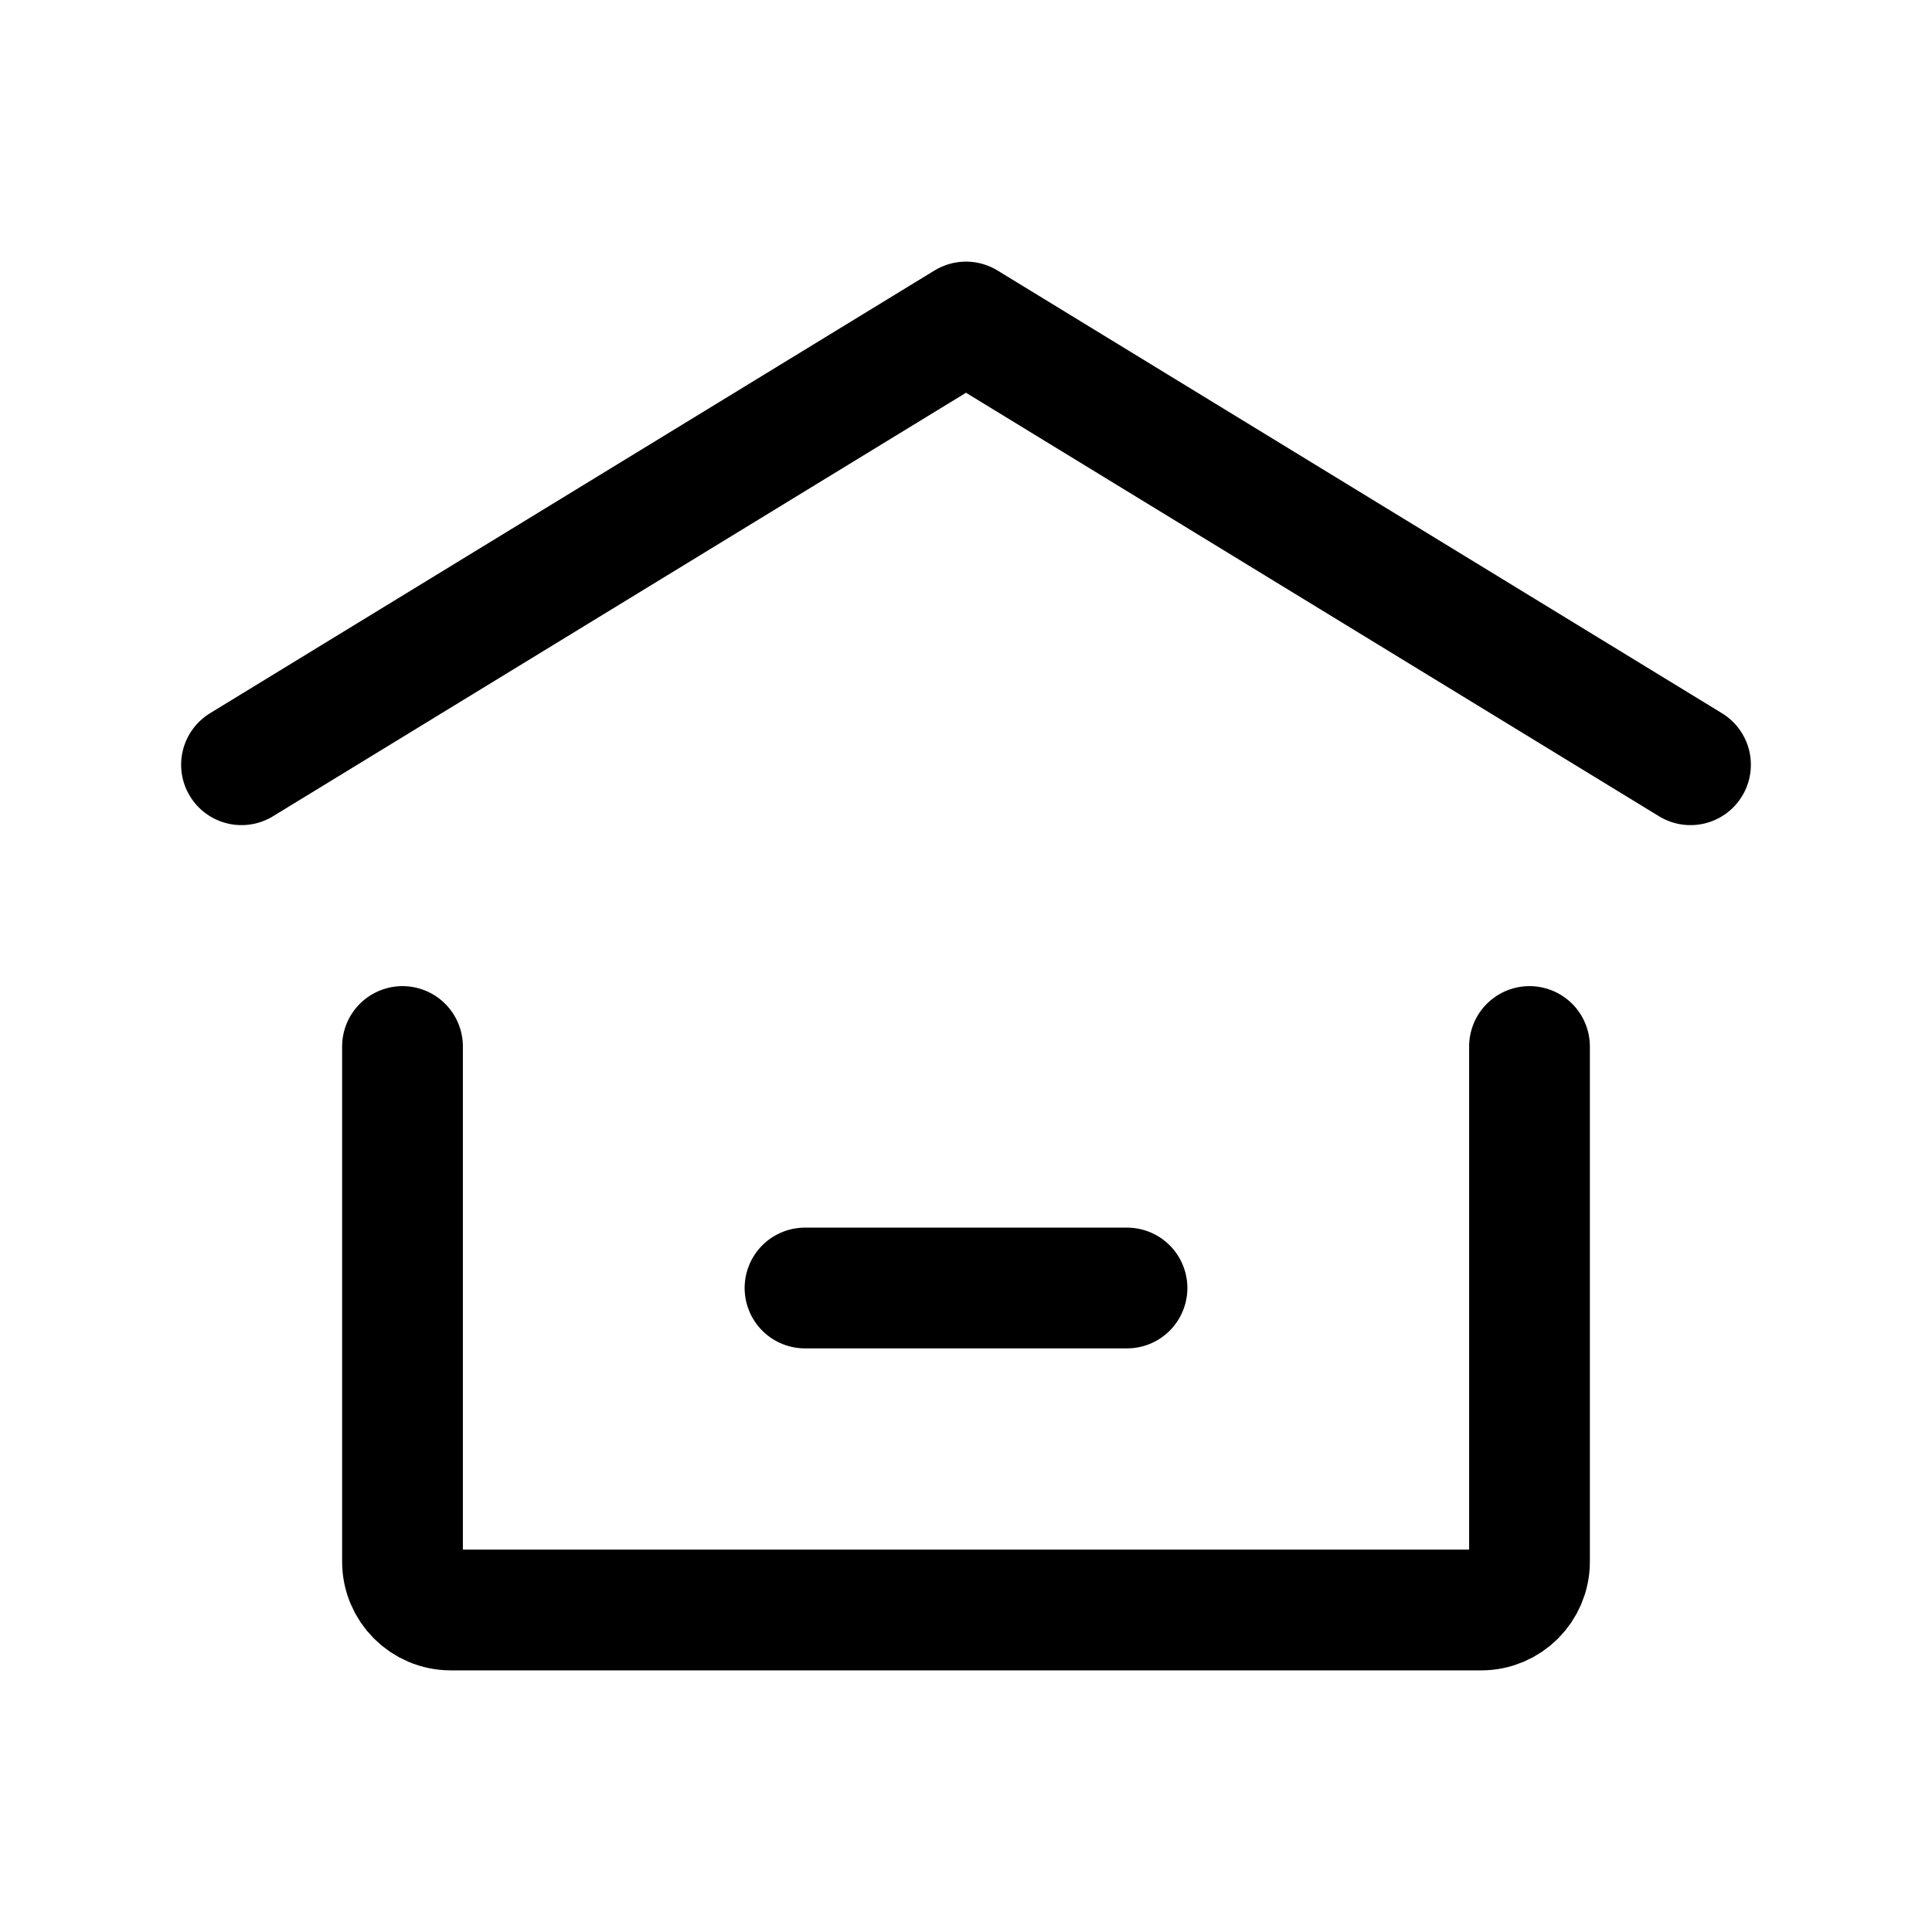
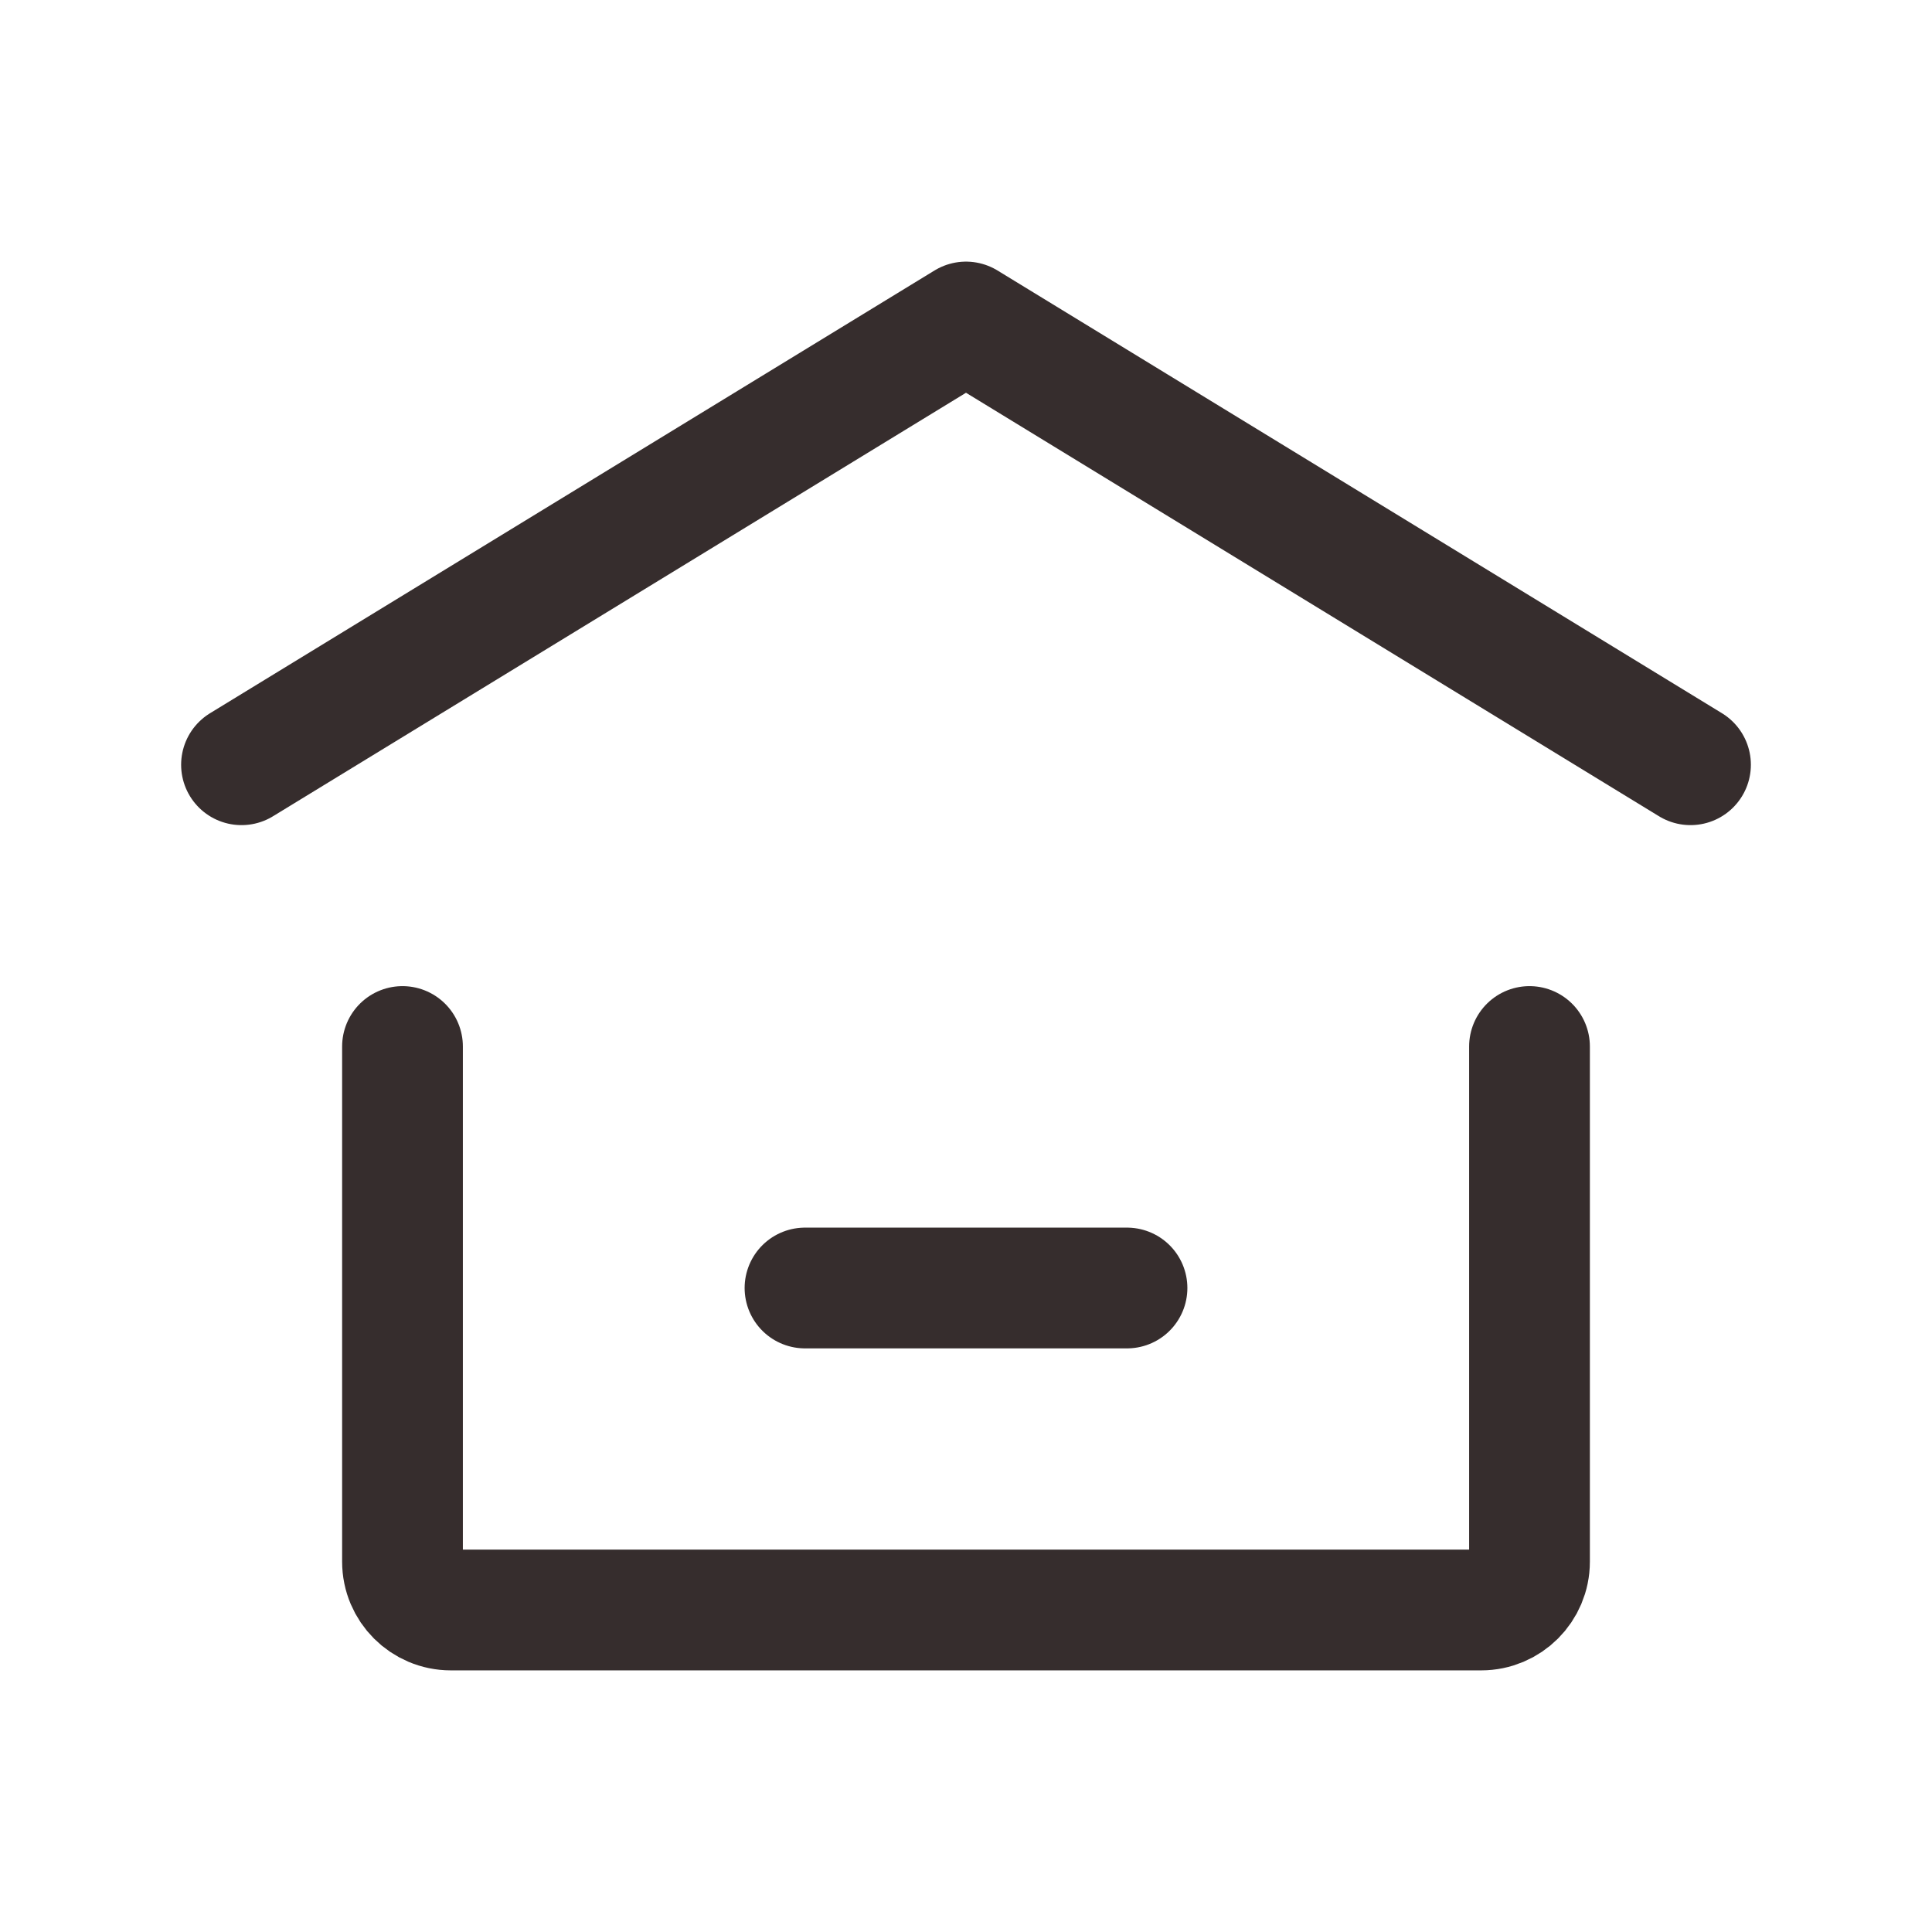
- <svg xmlns="http://www.w3.org/2000/svg" width="24" height="24" stroke-width="1.5" viewBox="0 0 24 24" fill="none">
+ <svg xmlns="http://www.w3.org/2000/svg" color="#362D2D" width="24" height="24" stroke-width="1.5" viewBox="0 0 24 24" fill="none">
  <path d="M3 9.5L12 4L21 9.5" stroke="currentColor" stroke-linecap="round" stroke-linejoin="round" />
  <path d="M19 13V19.4C19 19.731 18.731 20 18.4 20H5.6C5.269 20 5 19.731 5 19.4V13" stroke="currentColor" stroke-linecap="round" stroke-linejoin="round" />
  <path d="M10 16H14" stroke="currentColor" stroke-linecap="round" stroke-linejoin="round" />
</svg>
